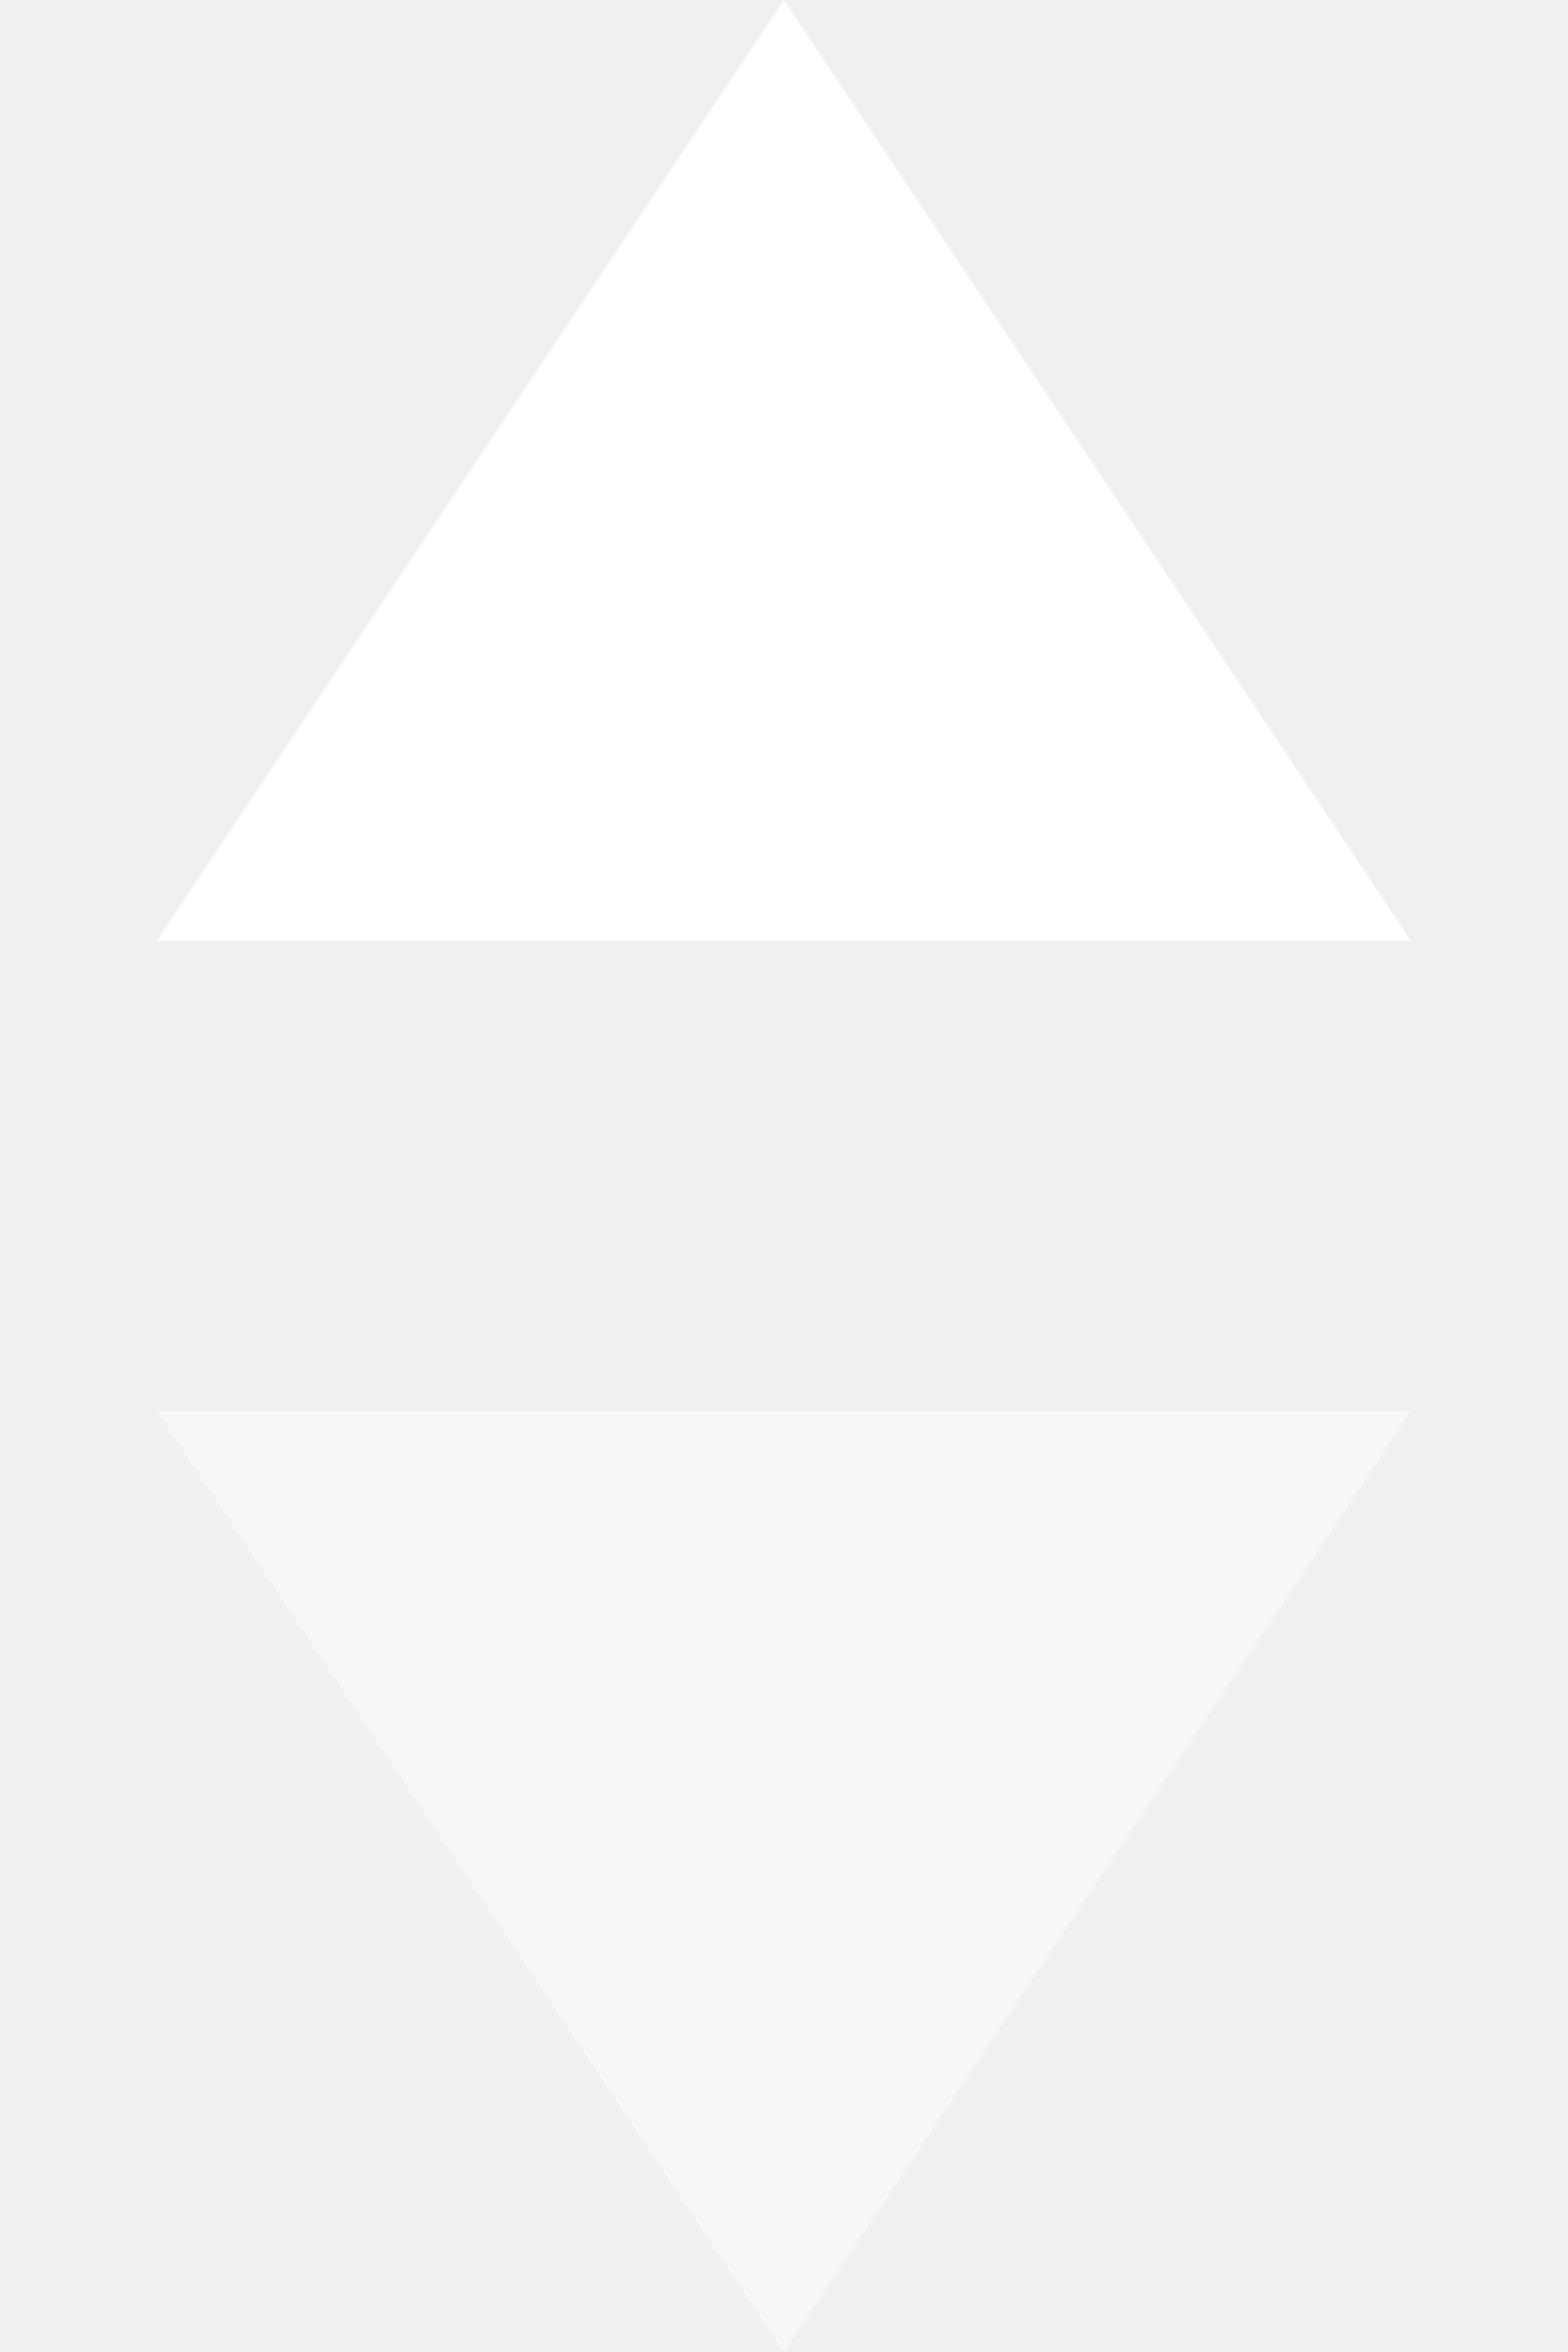
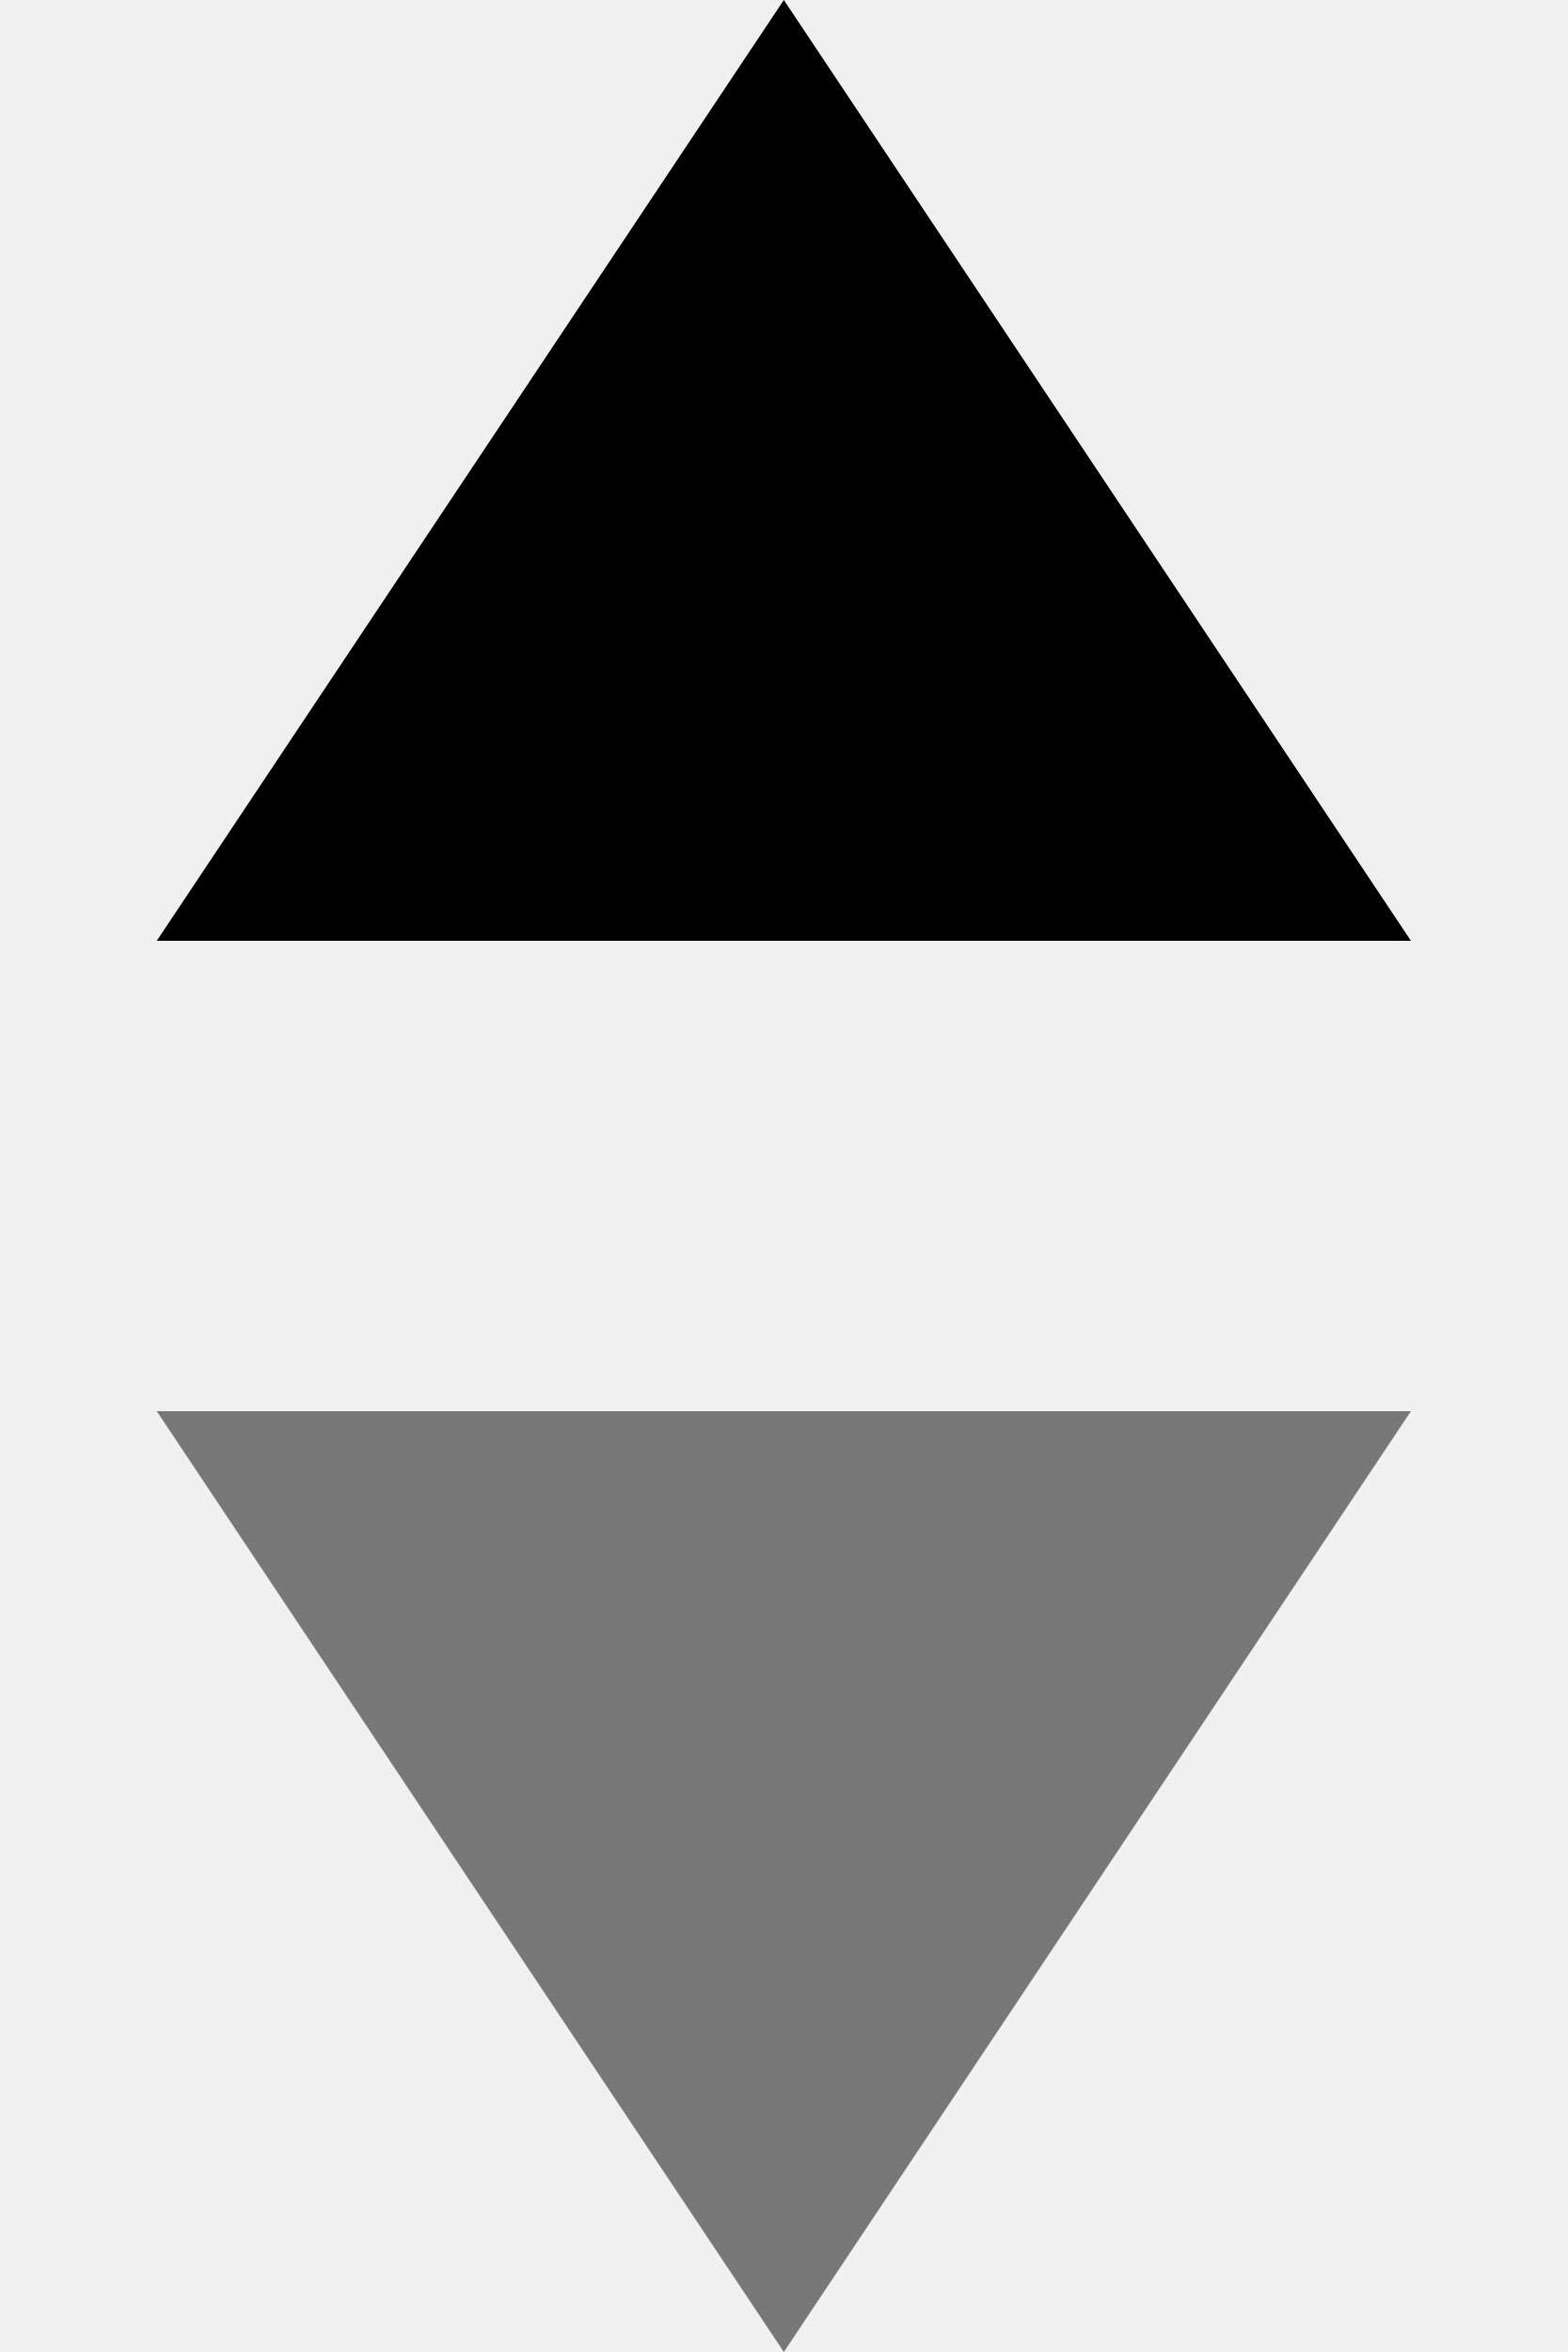
<svg xmlns="http://www.w3.org/2000/svg" width="10px" height="15px" viewBox="0 0 10 15" version="1.1">
-   <defs />
-   <g id="Page-1" stroke="none" stroke-width="1" fill="none" fill-rule="evenodd">
-     <g id="sort_ascend" fill="#FFFFFF">
+   <g id="Page-1" fill-rule="evenodd">
+     <g id="sort_ascend">
      <polygon id="Triangle-21" opacity="0.5" points="1 9 9 9 5 15" />
-       <polygon id="Triangle-21" transform="translate(5, 3) rotate(-180) translate(-5, -3) " points="1 0 9 0 5 6" />
+       <polygon id="Triangle-21" transform="translate(5, 3) rotate(-180) translate(-5, -3) " points="1 0 9 0 5 6">
+             </polygon>
    </g>
  </g>
</svg>
